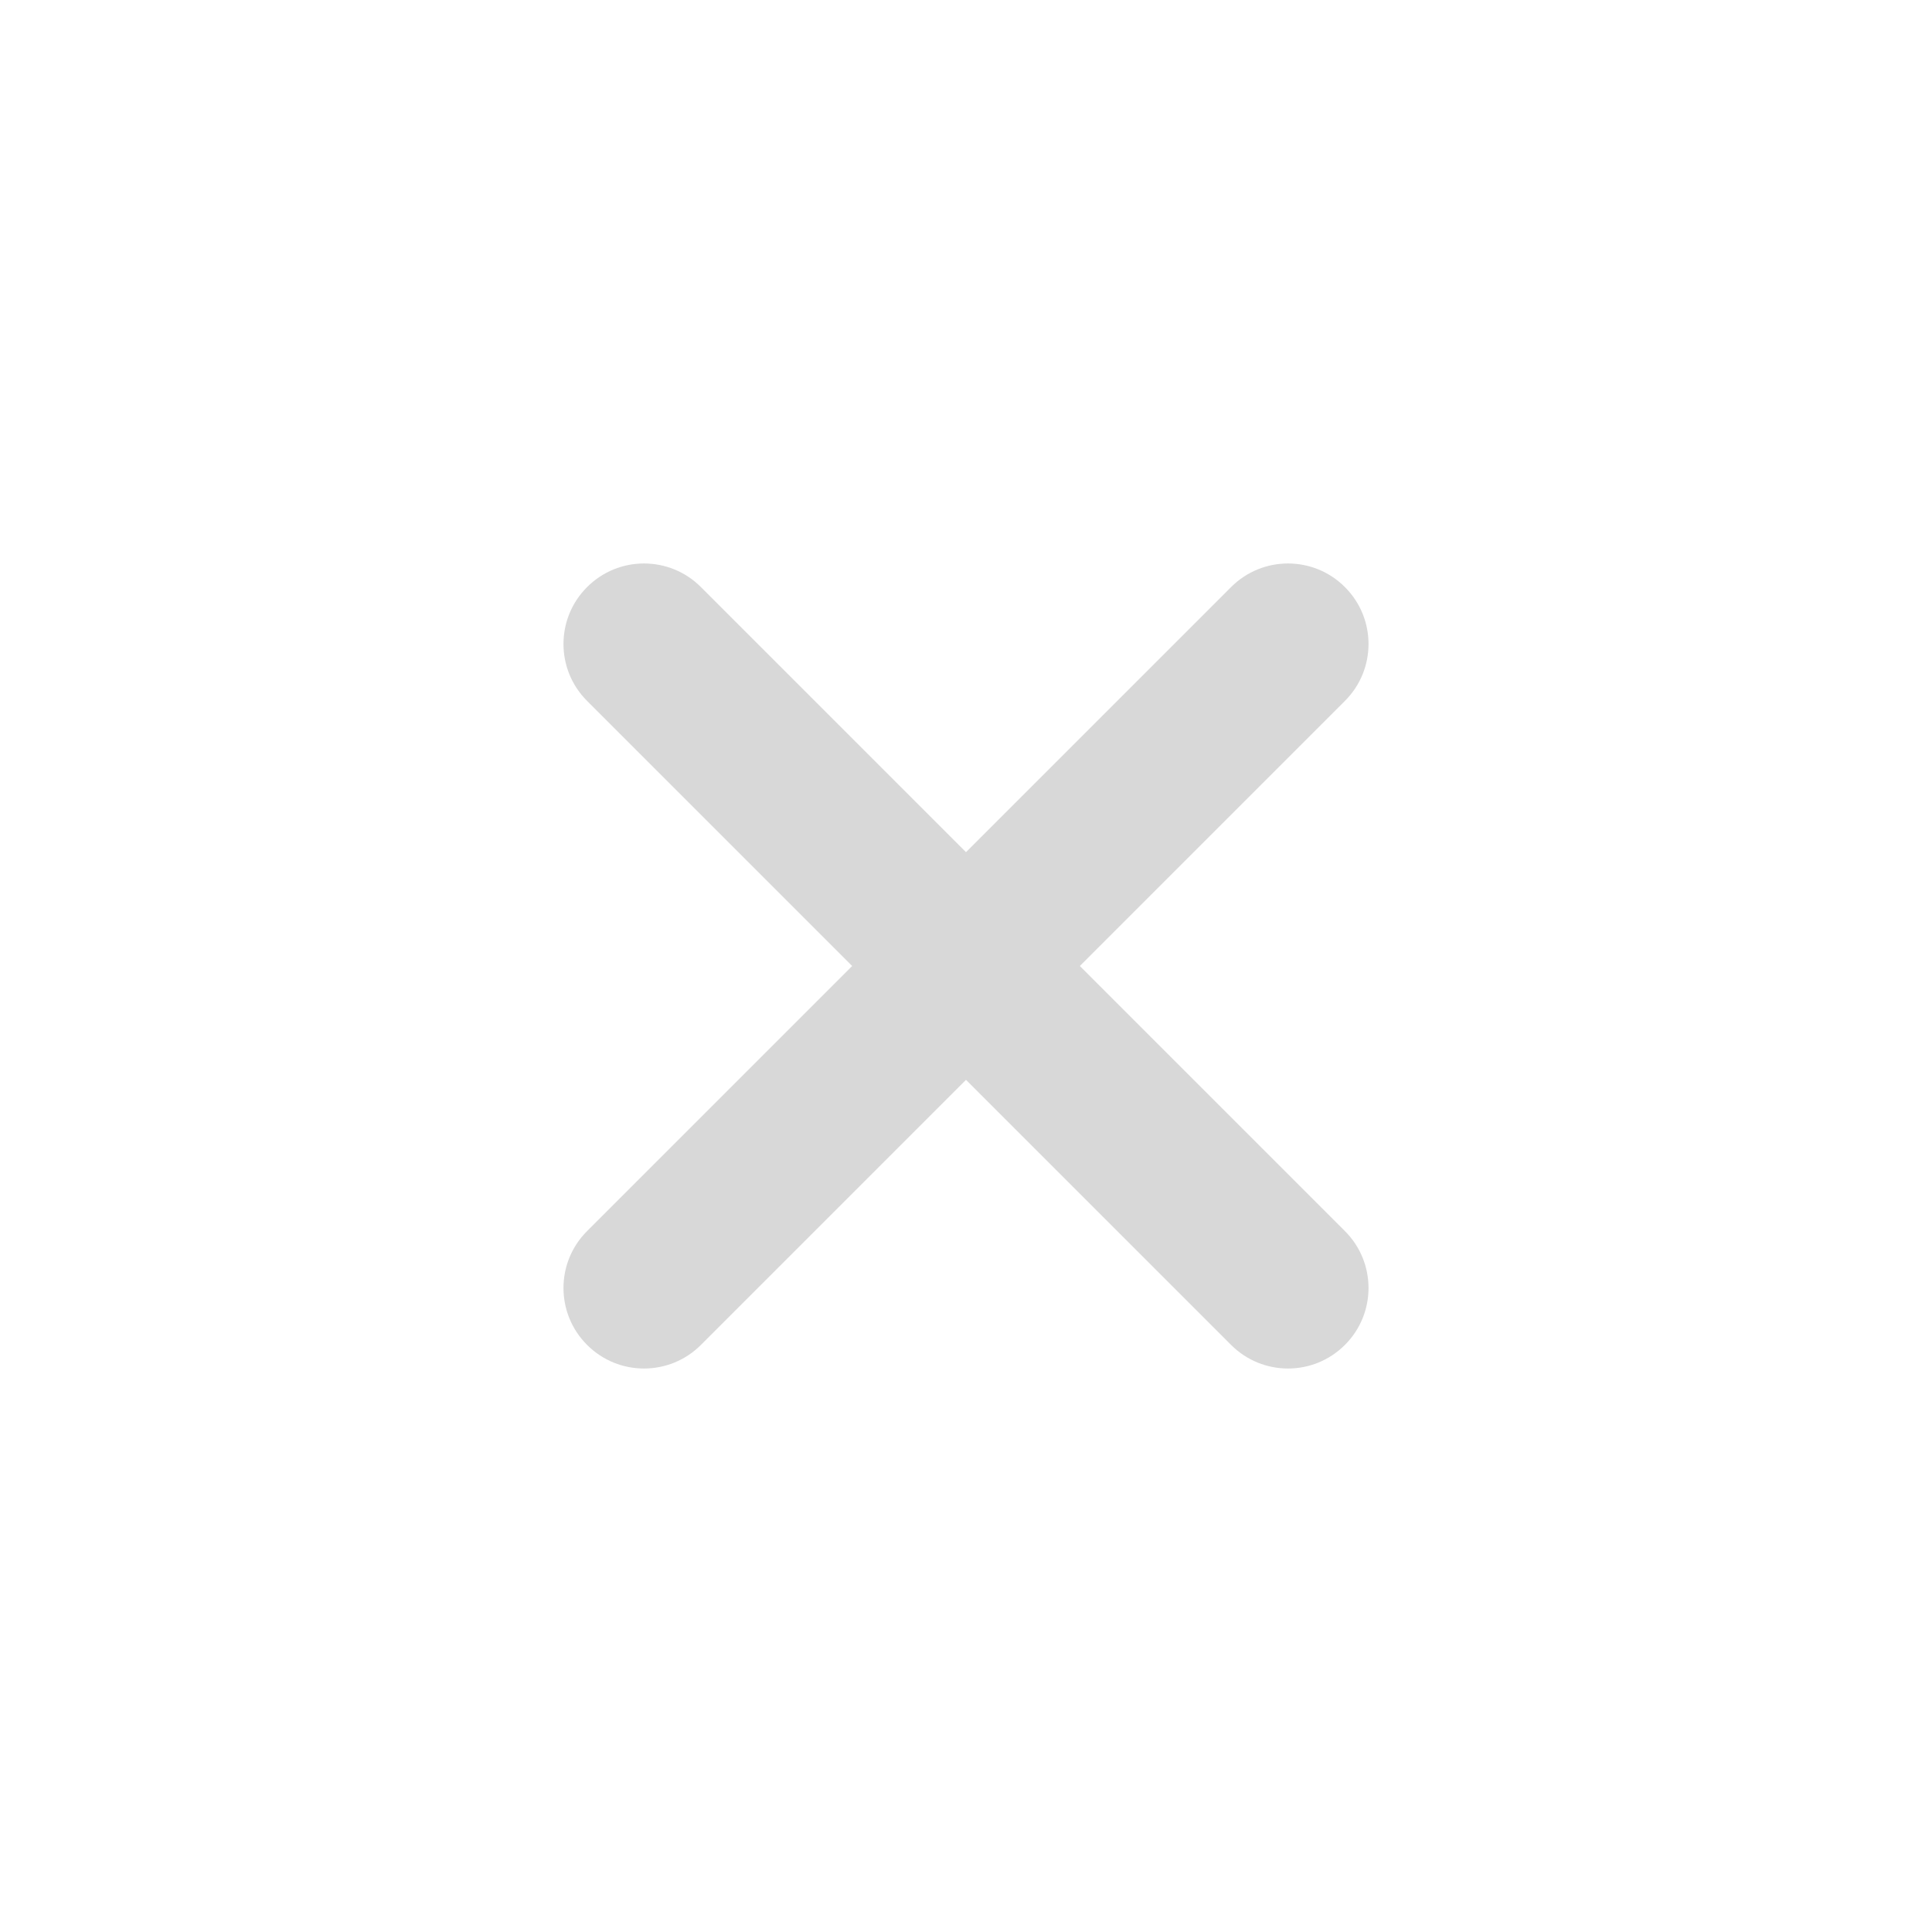
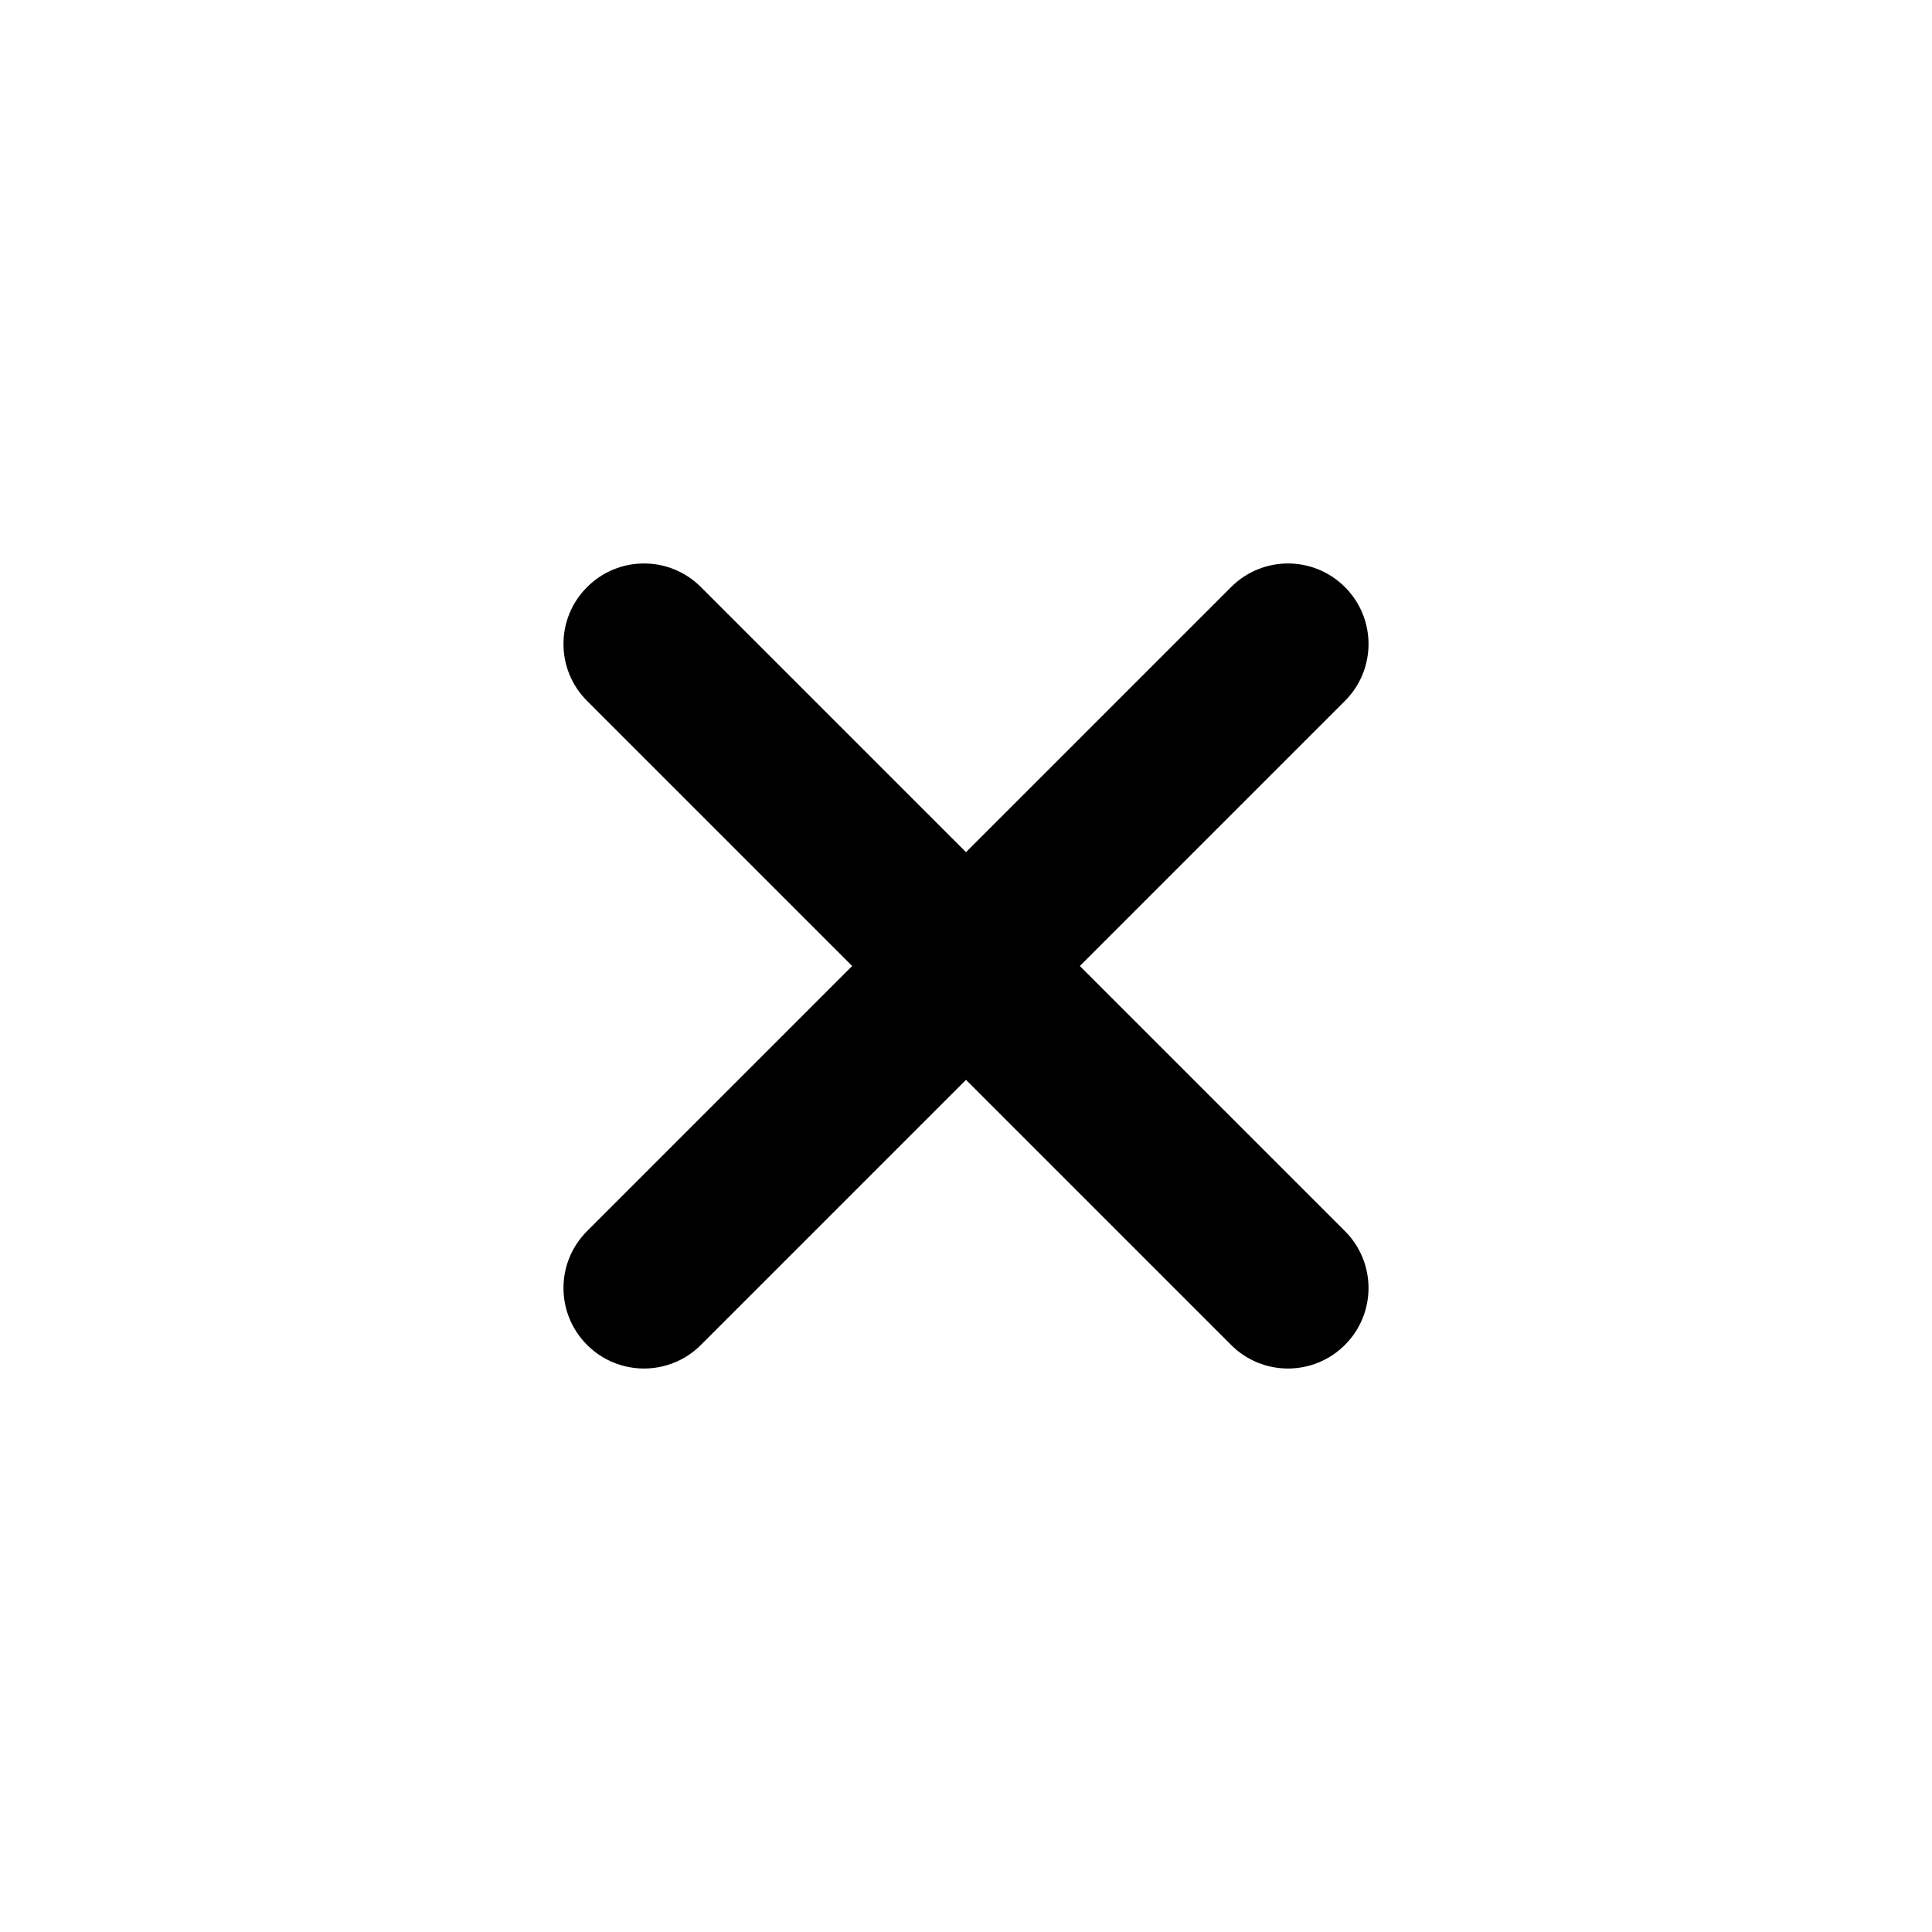
- <svg xmlns="http://www.w3.org/2000/svg" width="24" height="24" viewBox="0 0 24 24" fill="none">
+ <svg xmlns="http://www.w3.org/2000/svg" width="24" height="24" viewBox="0 0 24 24">
  <g id="ic_close">
-     <path id="icon" d="M8.707 7.293C8.317 6.902 7.683 6.902 7.293 7.293C6.902 7.683 6.902 8.317 7.293 8.707L10.586 12L7.293 15.293C6.902 15.683 6.902 16.317 7.293 16.707C7.683 17.098 8.317 17.098 8.707 16.707L12 13.414L15.293 16.707C15.683 17.098 16.317 17.098 16.707 16.707C17.098 16.317 17.098 15.683 16.707 15.293L13.414 12L16.707 8.707C17.098 8.317 17.098 7.683 16.707 7.293C16.317 6.902 15.683 6.902 15.293 7.293L12 10.586L8.707 7.293Z" fill="#D8D8D8" />
+     <path id="icon" d="M8.707 7.293C8.317 6.902 7.683 6.902 7.293 7.293C6.902 7.683 6.902 8.317 7.293 8.707L10.586 12L7.293 15.293C6.902 15.683 6.902 16.317 7.293 16.707C7.683 17.098 8.317 17.098 8.707 16.707L12 13.414L15.293 16.707C15.683 17.098 16.317 17.098 16.707 16.707C17.098 16.317 17.098 15.683 16.707 15.293L13.414 12L16.707 8.707C17.098 8.317 17.098 7.683 16.707 7.293C16.317 6.902 15.683 6.902 15.293 7.293L12 10.586L8.707 7.293Z" />
  </g>
</svg>
